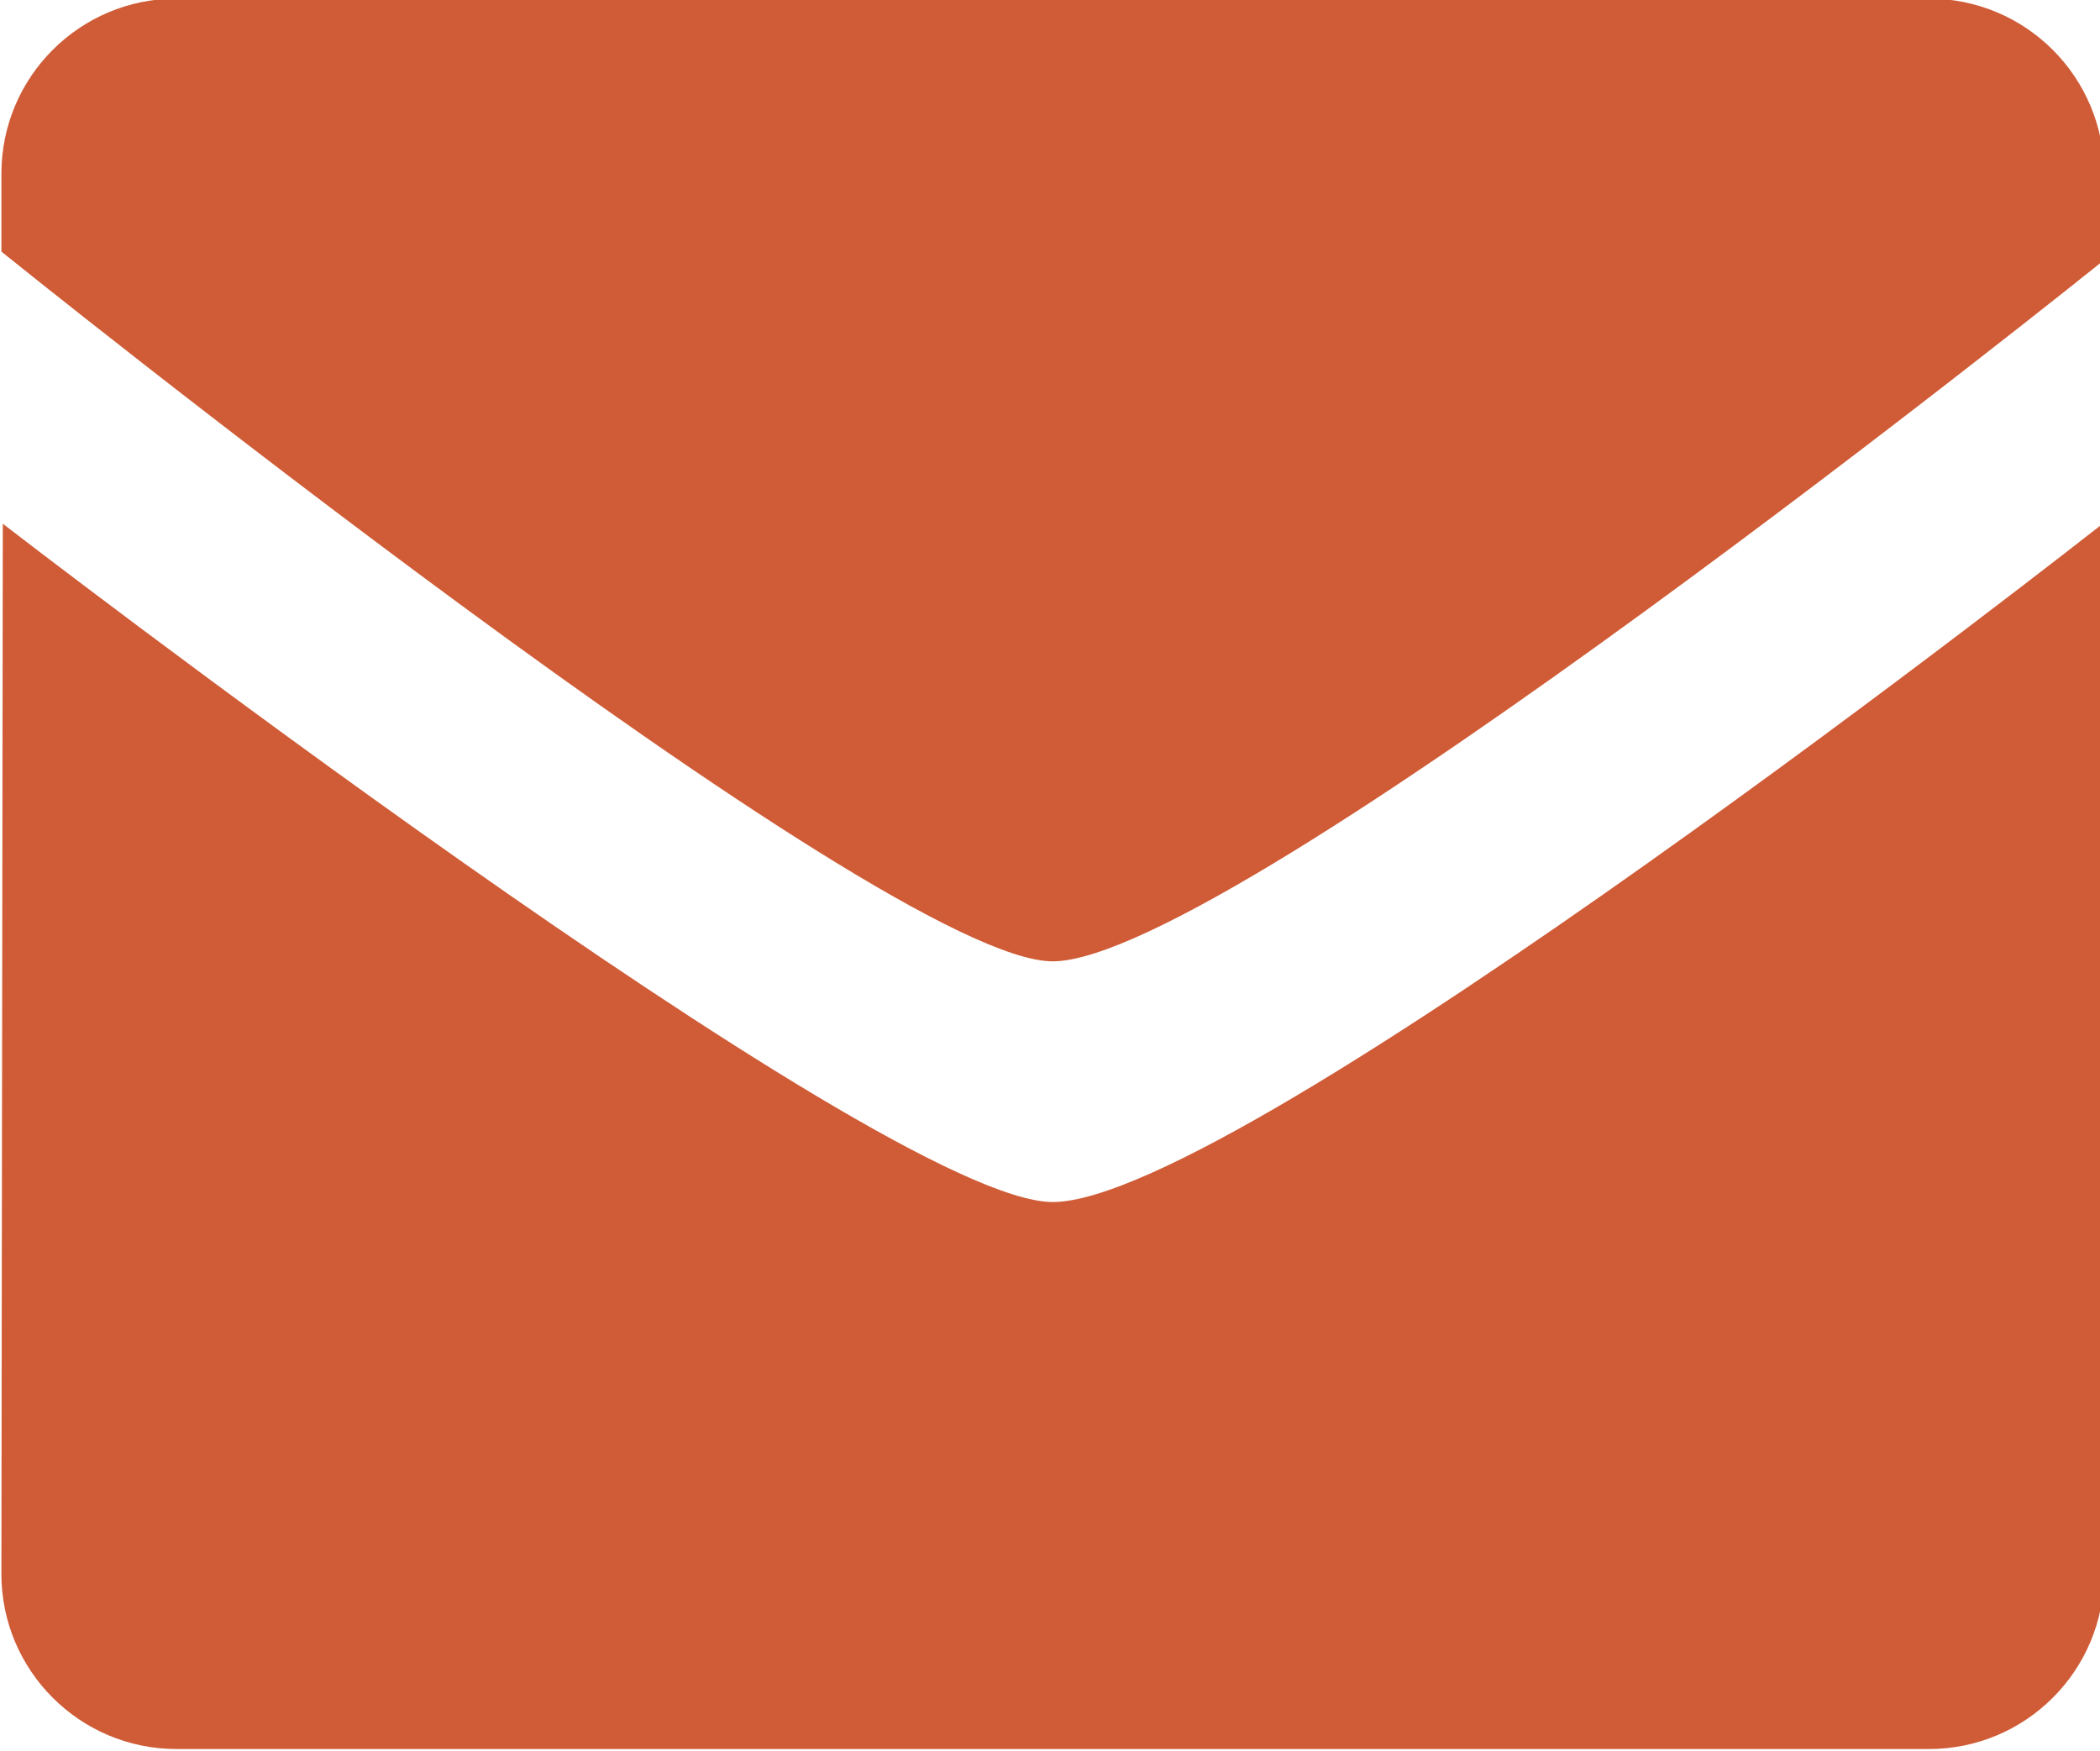
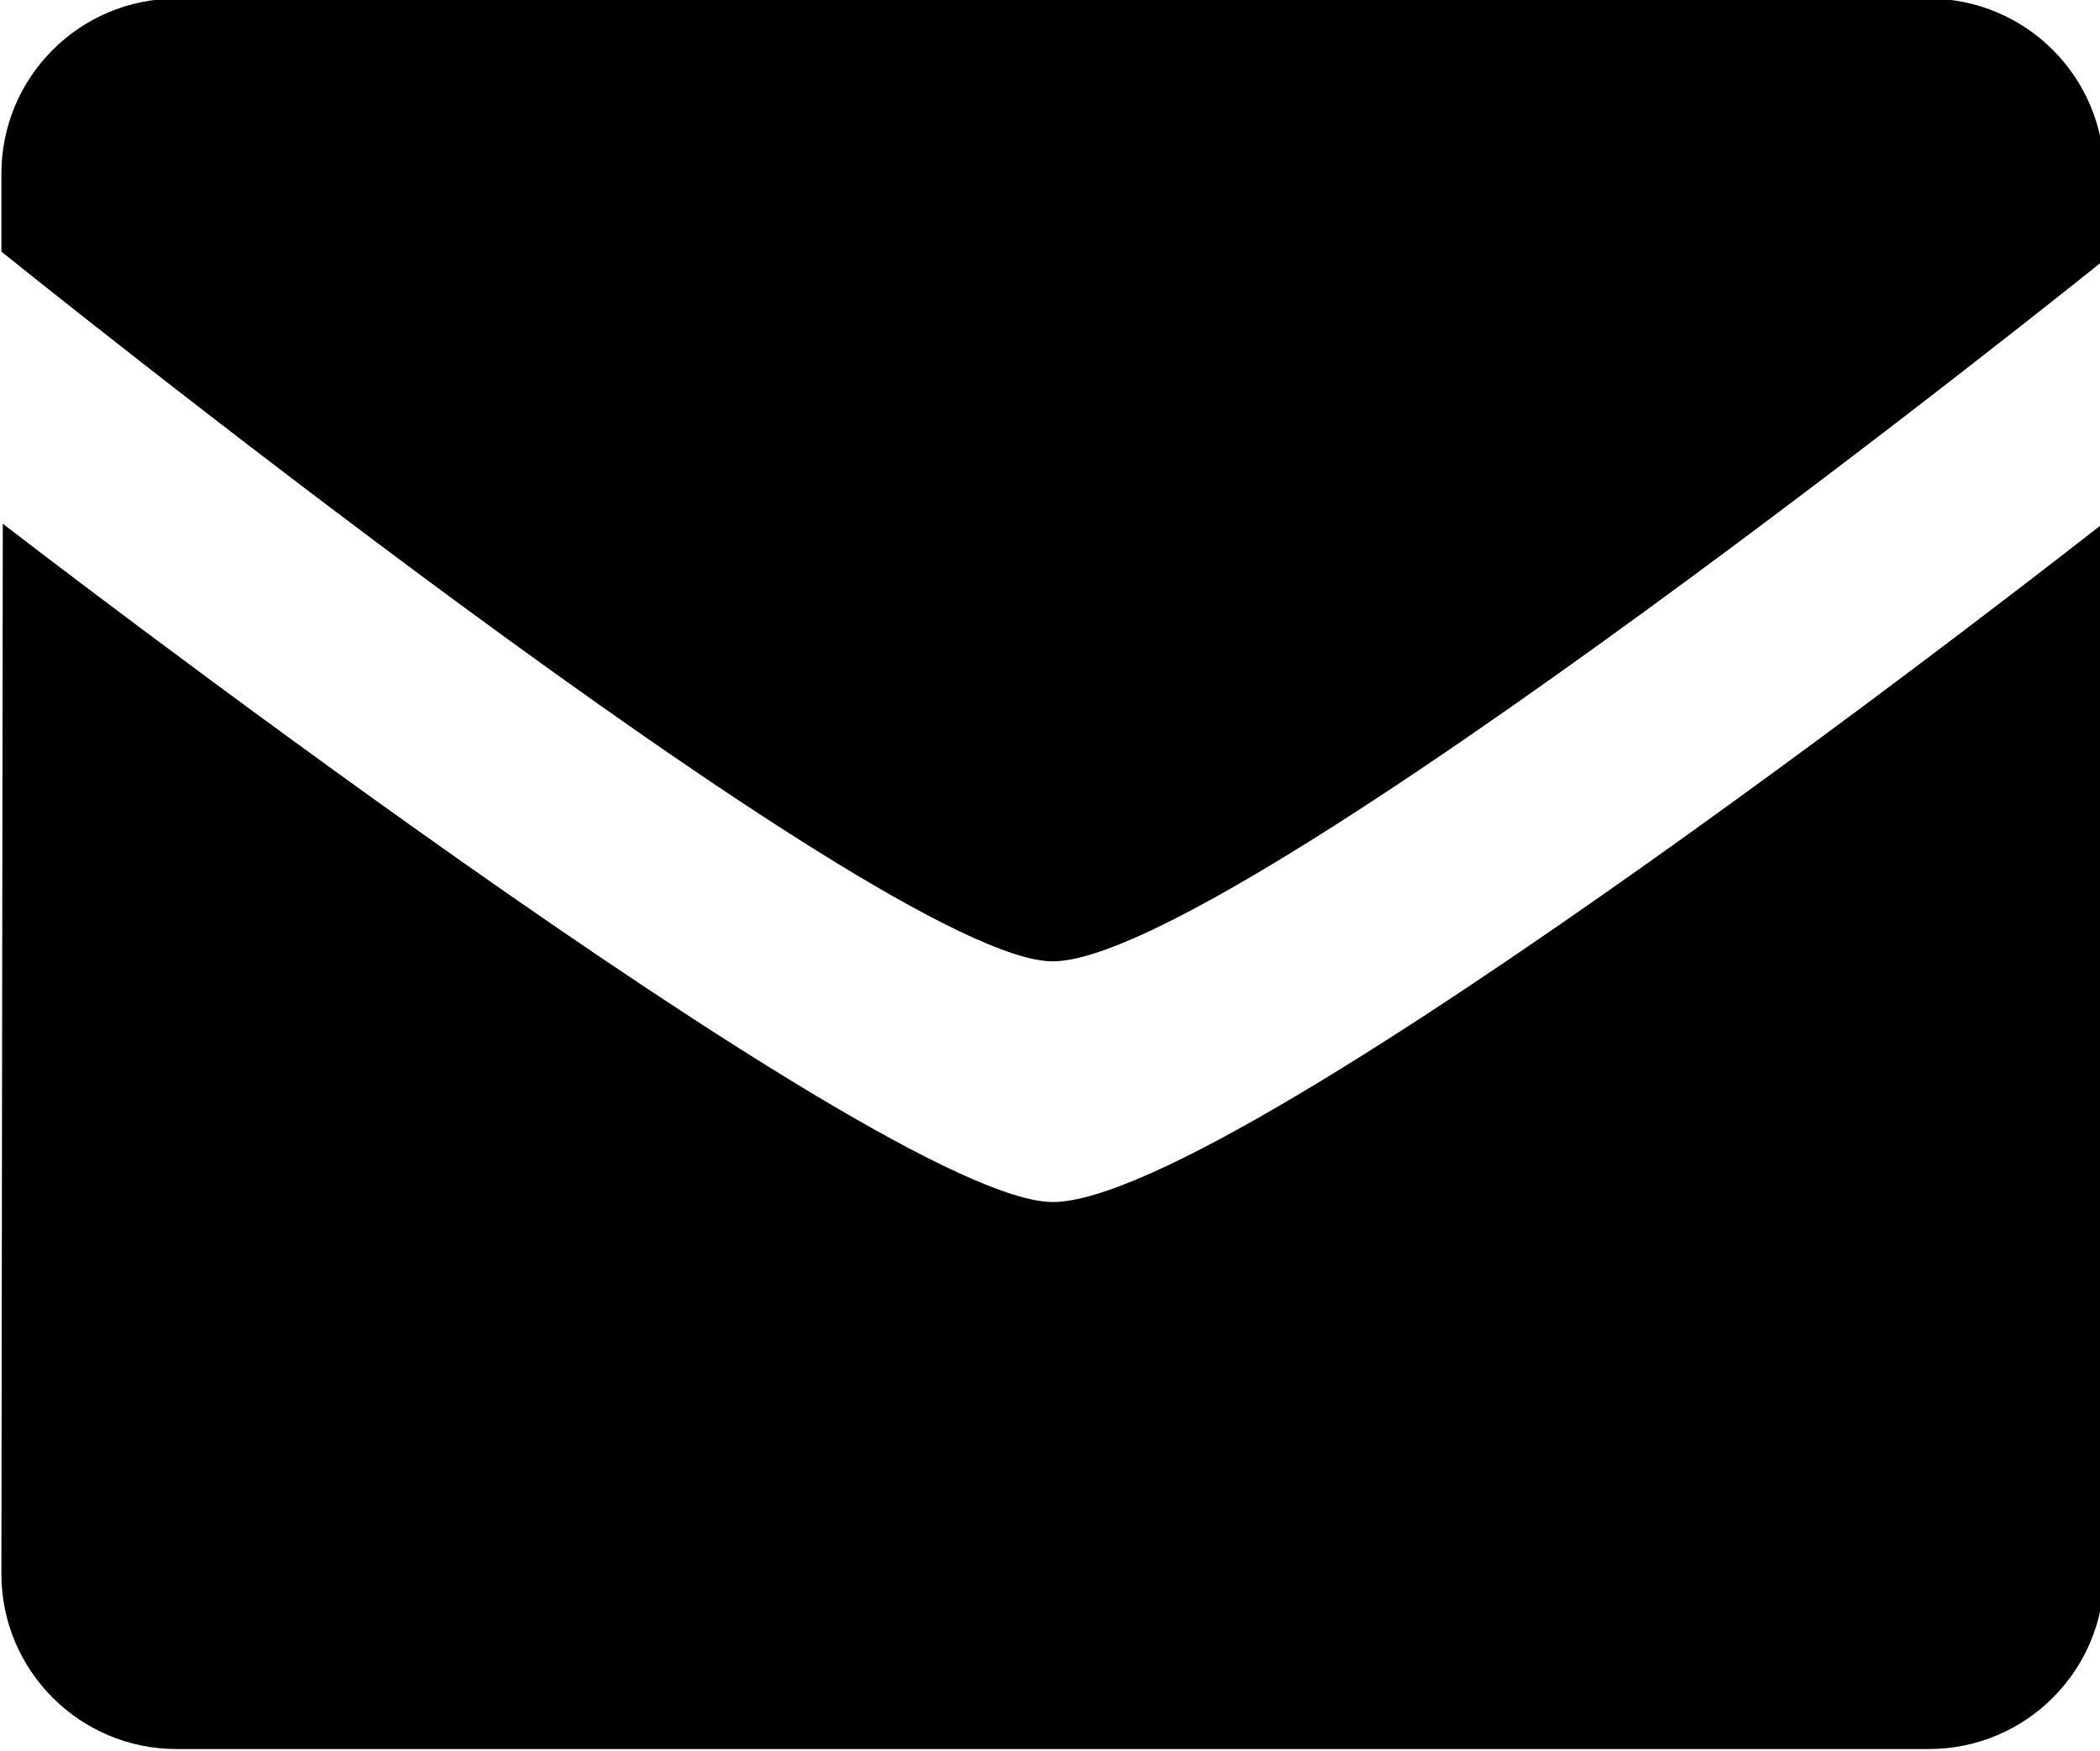
<svg xmlns="http://www.w3.org/2000/svg" width="24" height="20">
  <g>
    <rect fill="none" id="canvas_background" height="22" width="26" y="-1" x="-1" />
  </g>
  <g>
-     <path fill="#CF5C36" id="svg_1" d="m12.031,10.984c-1.953,0 -12.015,-8.109 -12.015,-8.109l0,-0.891c0,-1.104 0.896,-2 2.002,-2l20.026,0c1.107,0 2.003,0.896 2.003,2l-0.016,1c0,0 -9.953,8 -12,8zm0,2.75c2.141,0 12,-7.75 12,-7.75l0.016,12c0,1.104 -0.896,2 -2.003,2l-20.026,0c-1.105,0 -2.002,-0.896 -2.002,-2l0.016,-12c-0.001,0 10.046,7.75 11.999,7.75z" clip-rule="evenodd" />
+     <path fill="currentColor" id="svg_1" d="m12.031,10.984c-1.953,0 -12.015,-8.109 -12.015,-8.109l0,-0.891c0,-1.104 0.896,-2 2.002,-2l20.026,0c1.107,0 2.003,0.896 2.003,2l-0.016,1c0,0 -9.953,8 -12,8zm0,2.75c2.141,0 12,-7.75 12,-7.75l0.016,12c0,1.104 -0.896,2 -2.003,2l-20.026,0c-1.105,0 -2.002,-0.896 -2.002,-2l0.016,-12c-0.001,0 10.046,7.75 11.999,7.75z" clip-rule="evenodd" />
  </g>
</svg>
